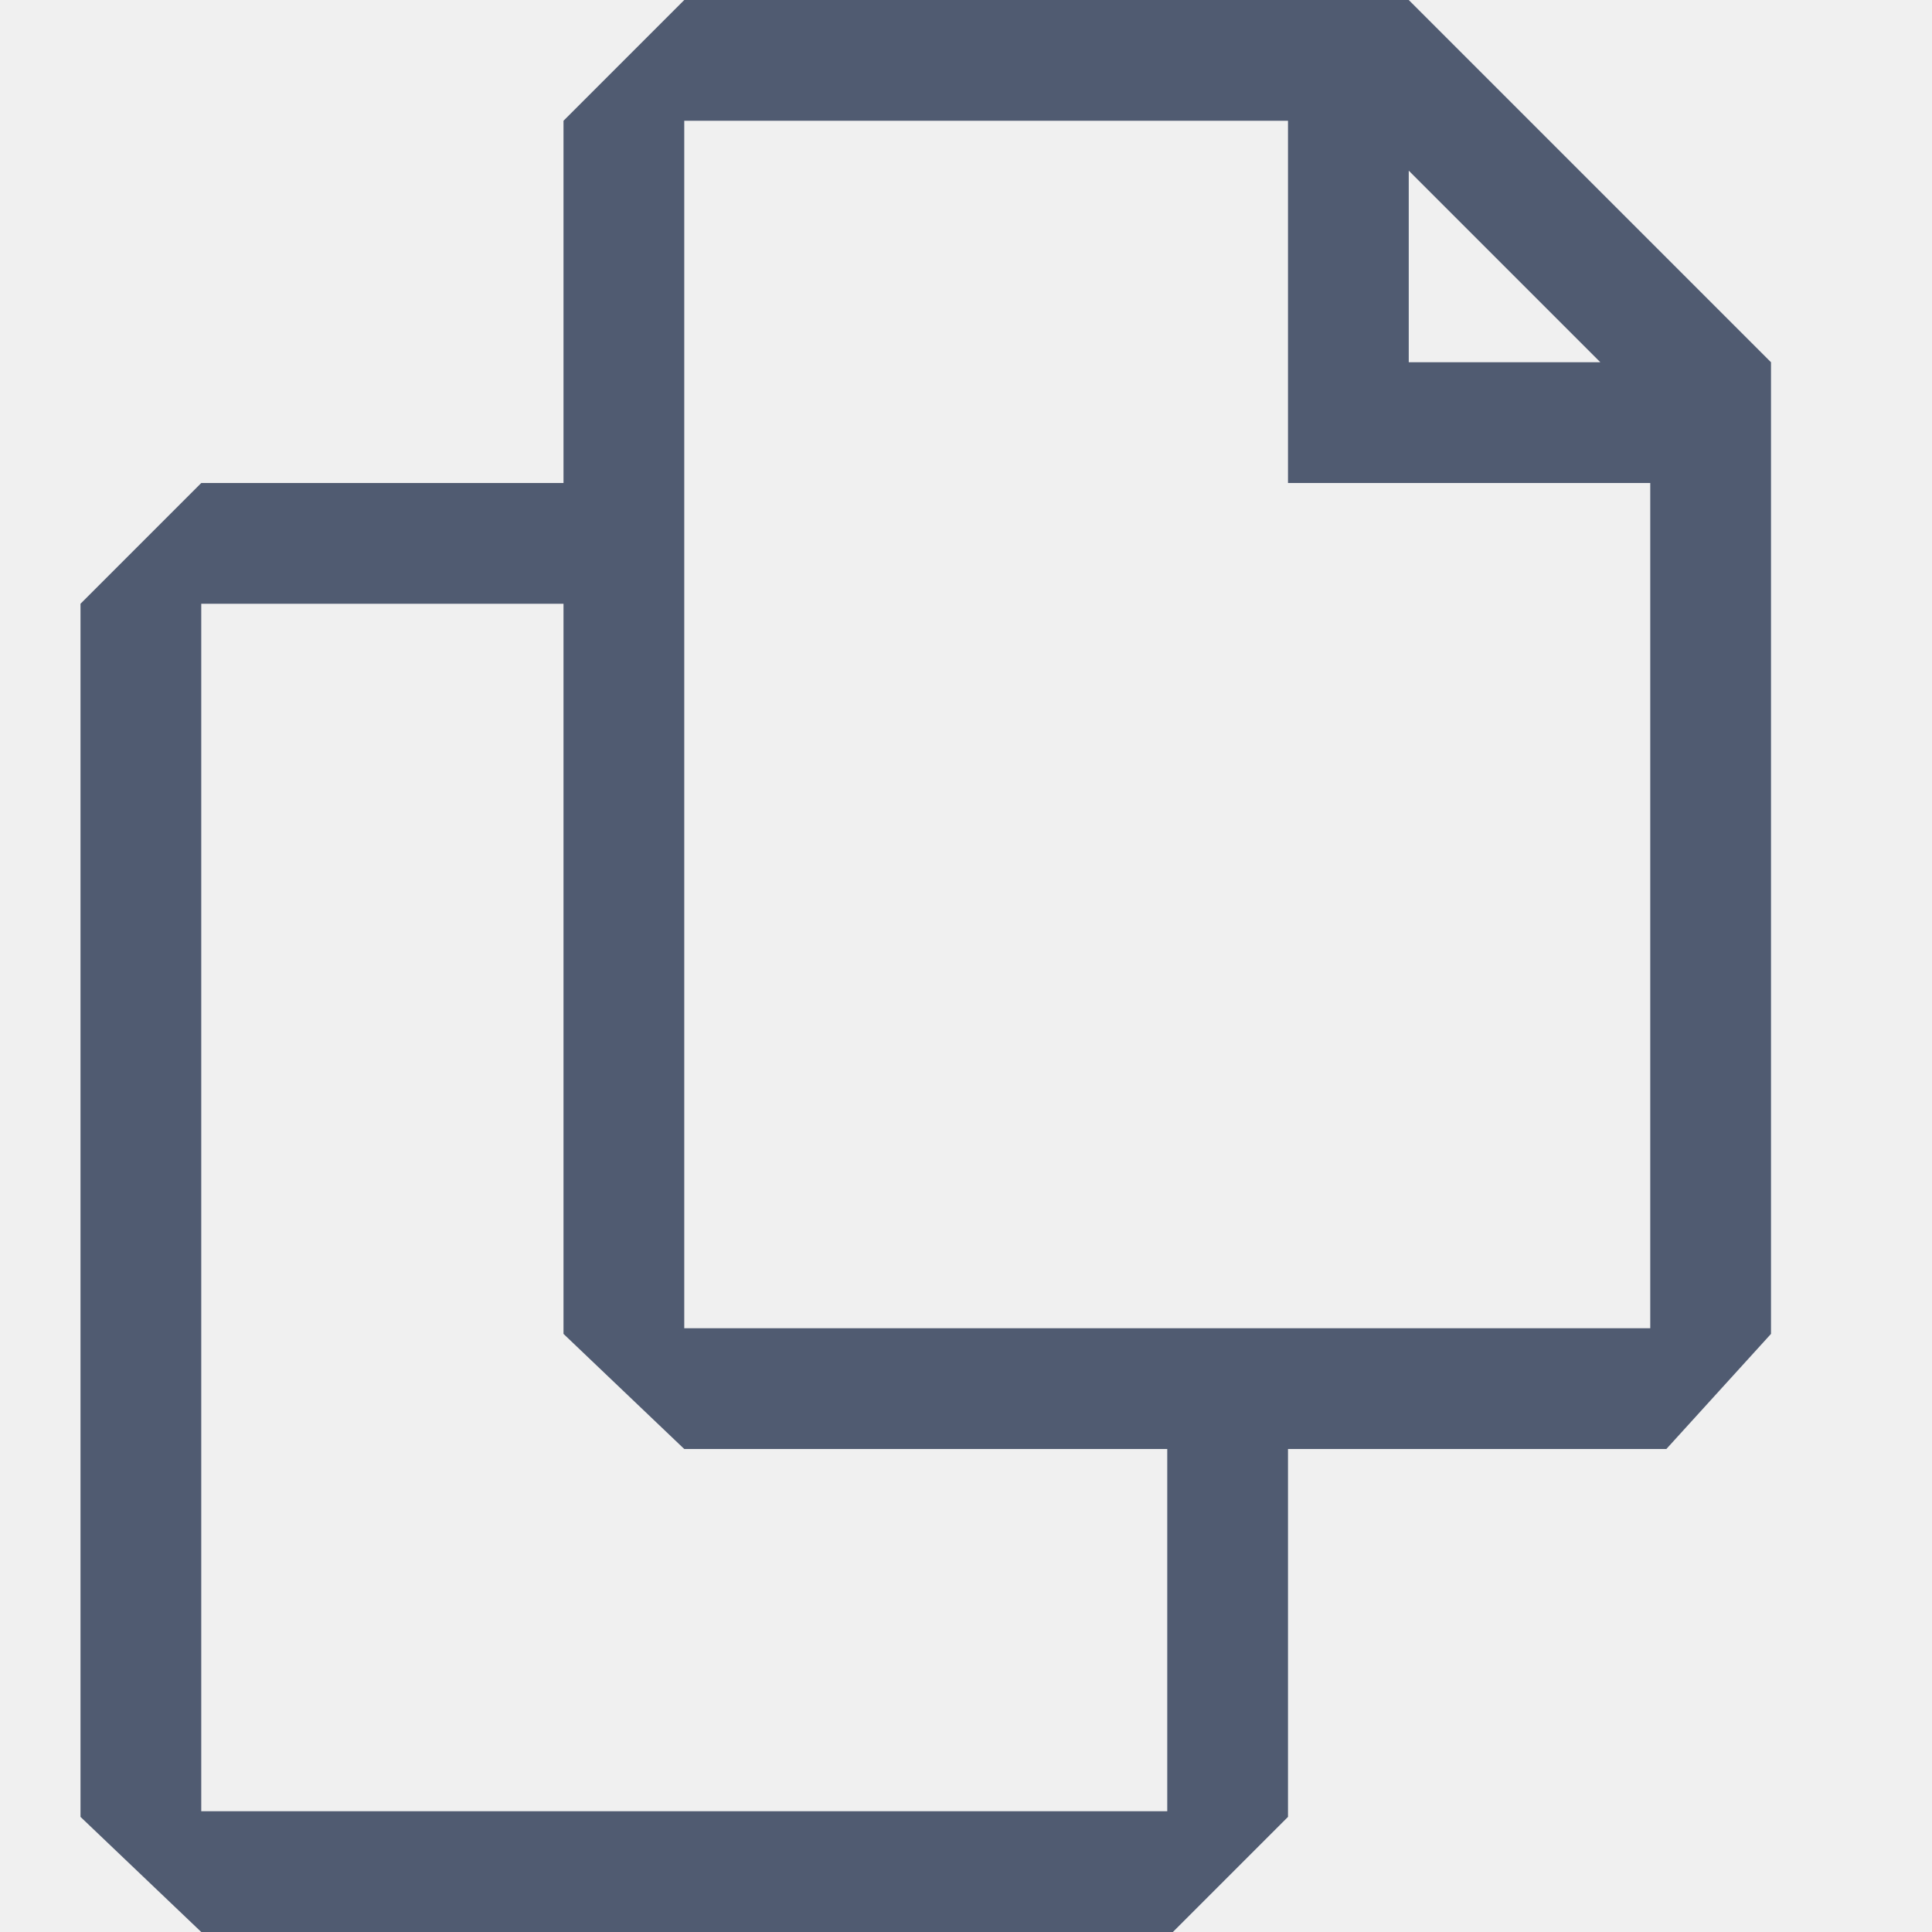
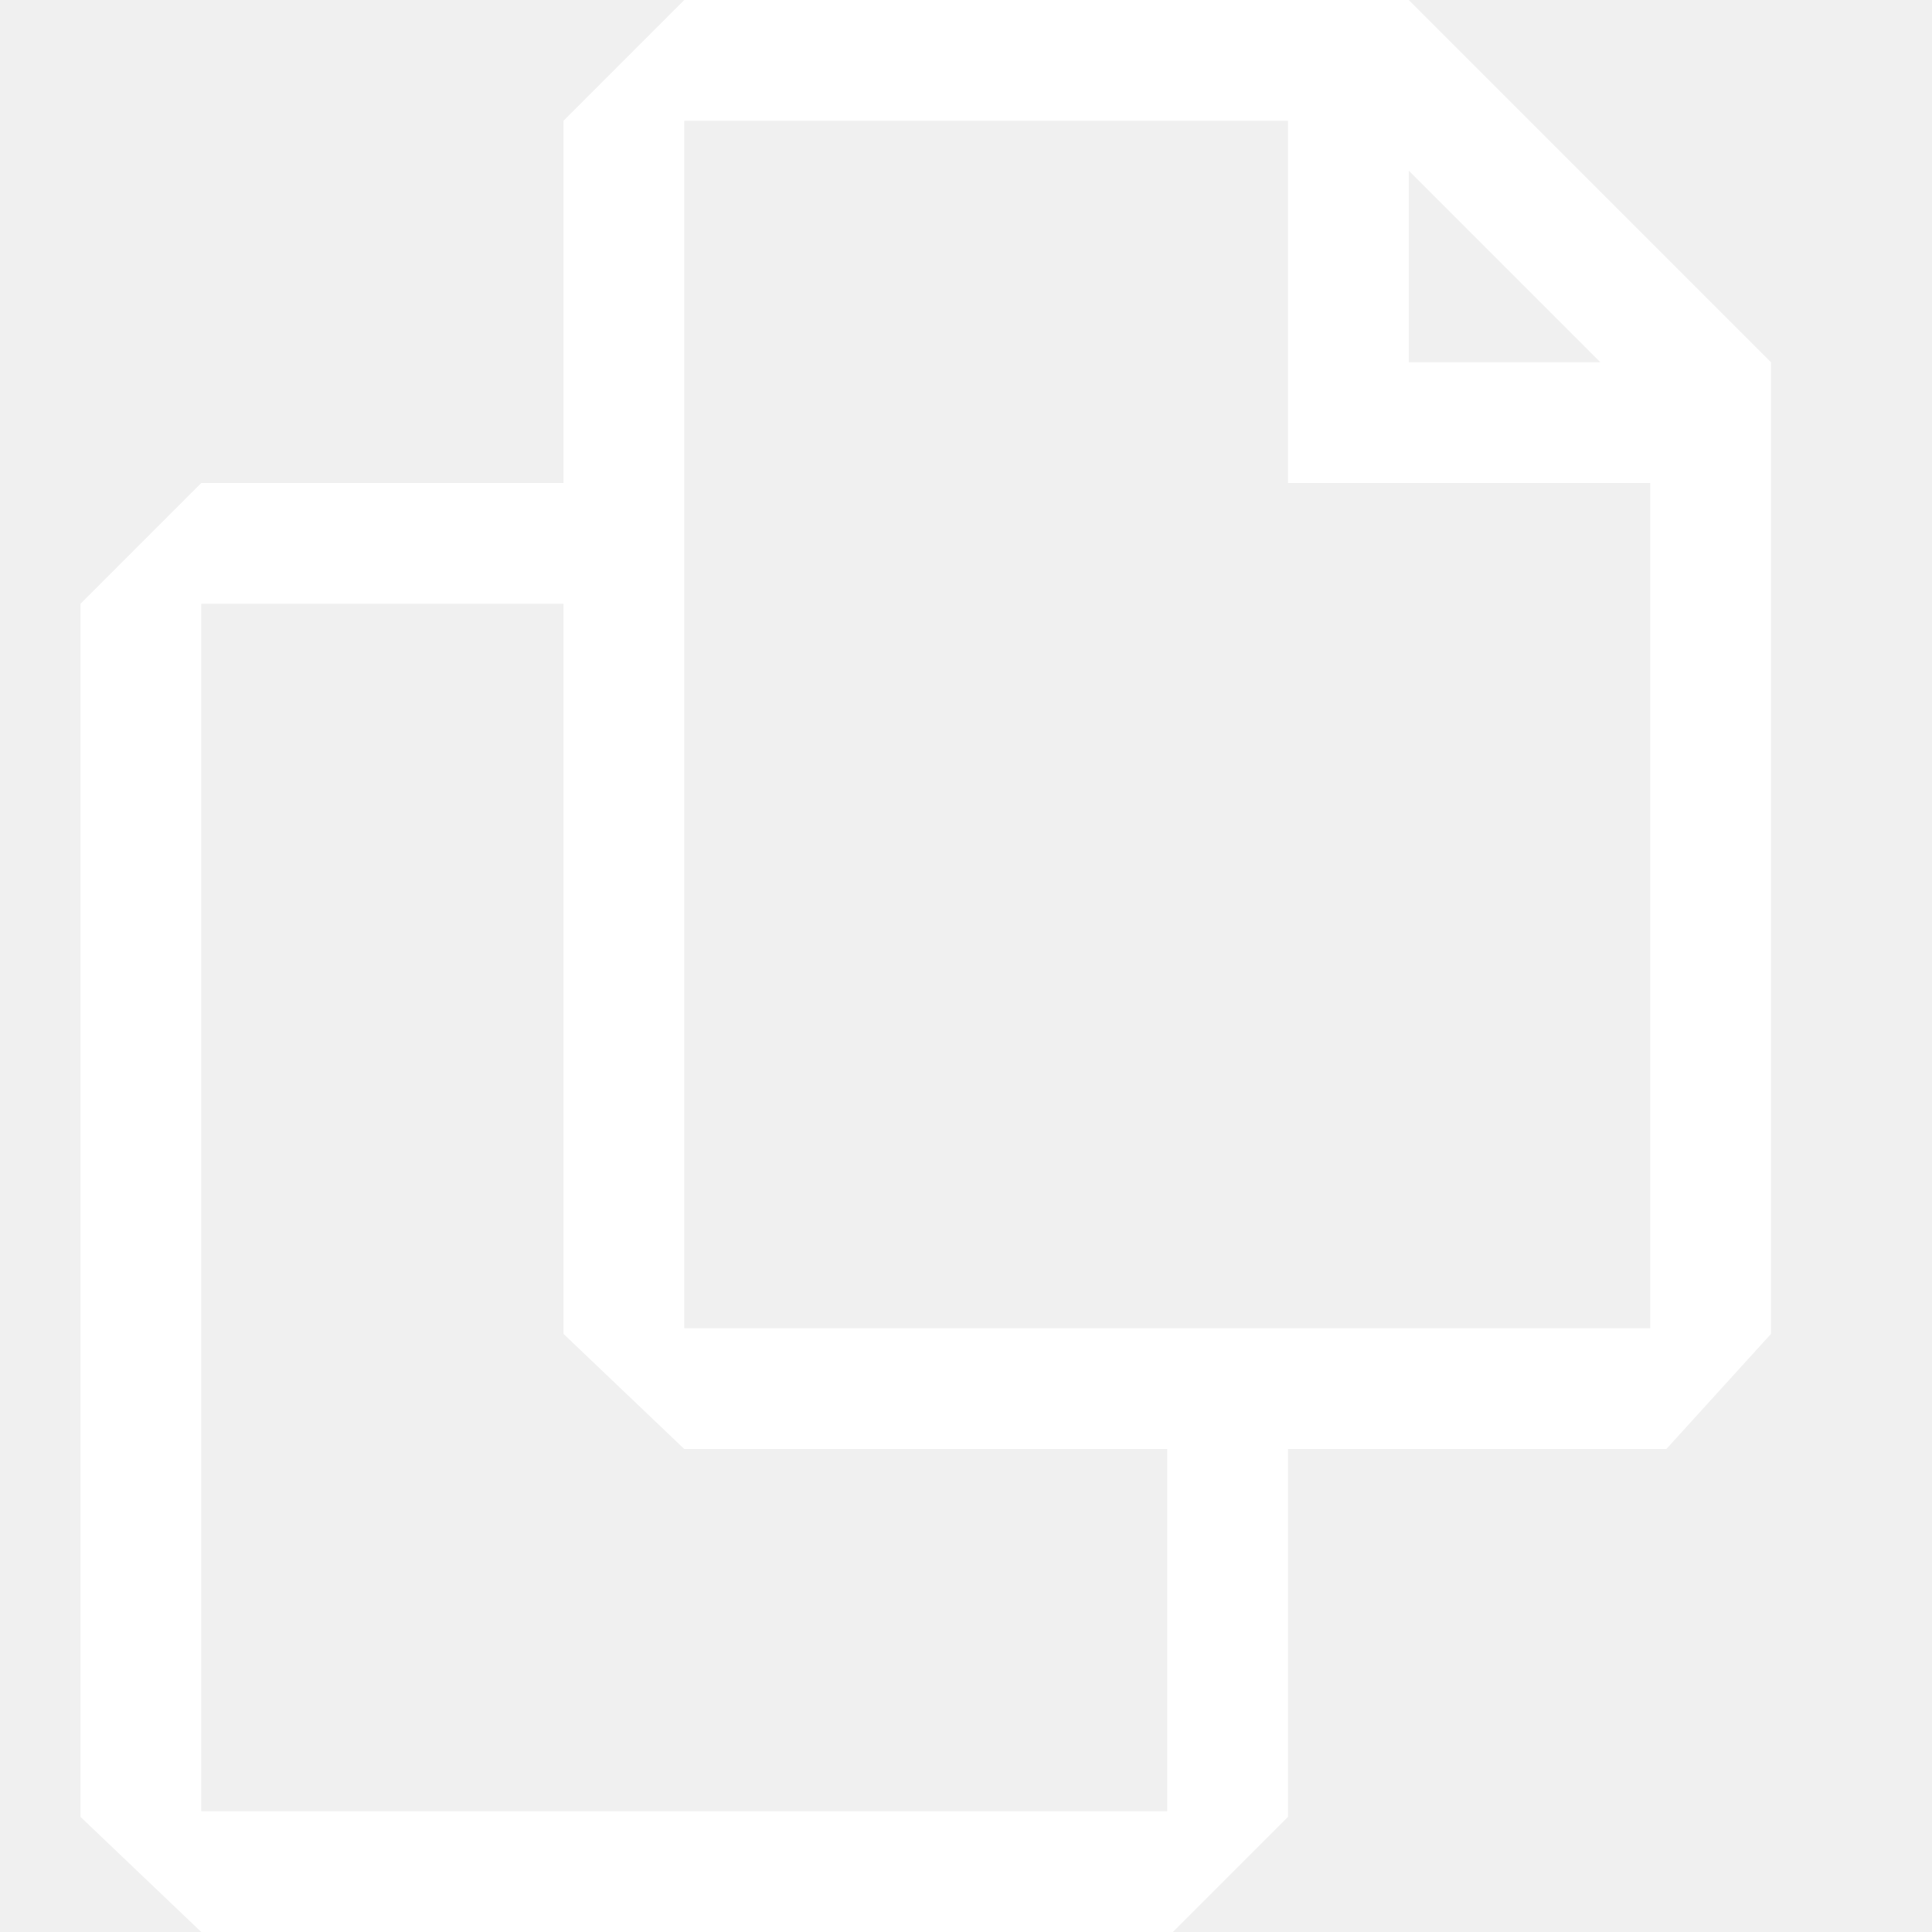
<svg xmlns="http://www.w3.org/2000/svg" width="1em" height="1em" viewBox="0 0 24 24">
-   <path fill="#505B71" d="M17.5 0h-9L7 1.5V6H2.5L1 7.5v15.07L2.5 24h12.07L16 22.57V18h4.7l1.3-1.43V4.5zm0 2.12l2.38 2.38H17.5zm-3 20.38h-12v-15H7v9.07L8.5 18h6zm6-6h-12v-15H16V6h4.5z" />
+   <path fill="#fff" d="M17.5 0h-9L7 1.5V6H2.5L1 7.5v15.07L2.5 24h12.07L16 22.57V18h4.7l1.3-1.43V4.5zm0 2.12l2.38 2.38H17.5zm-3 20.38h-12v-15H7v9.07L8.5 18h6zm6-6h-12v-15H16V6h4.5z" />
</svg>
